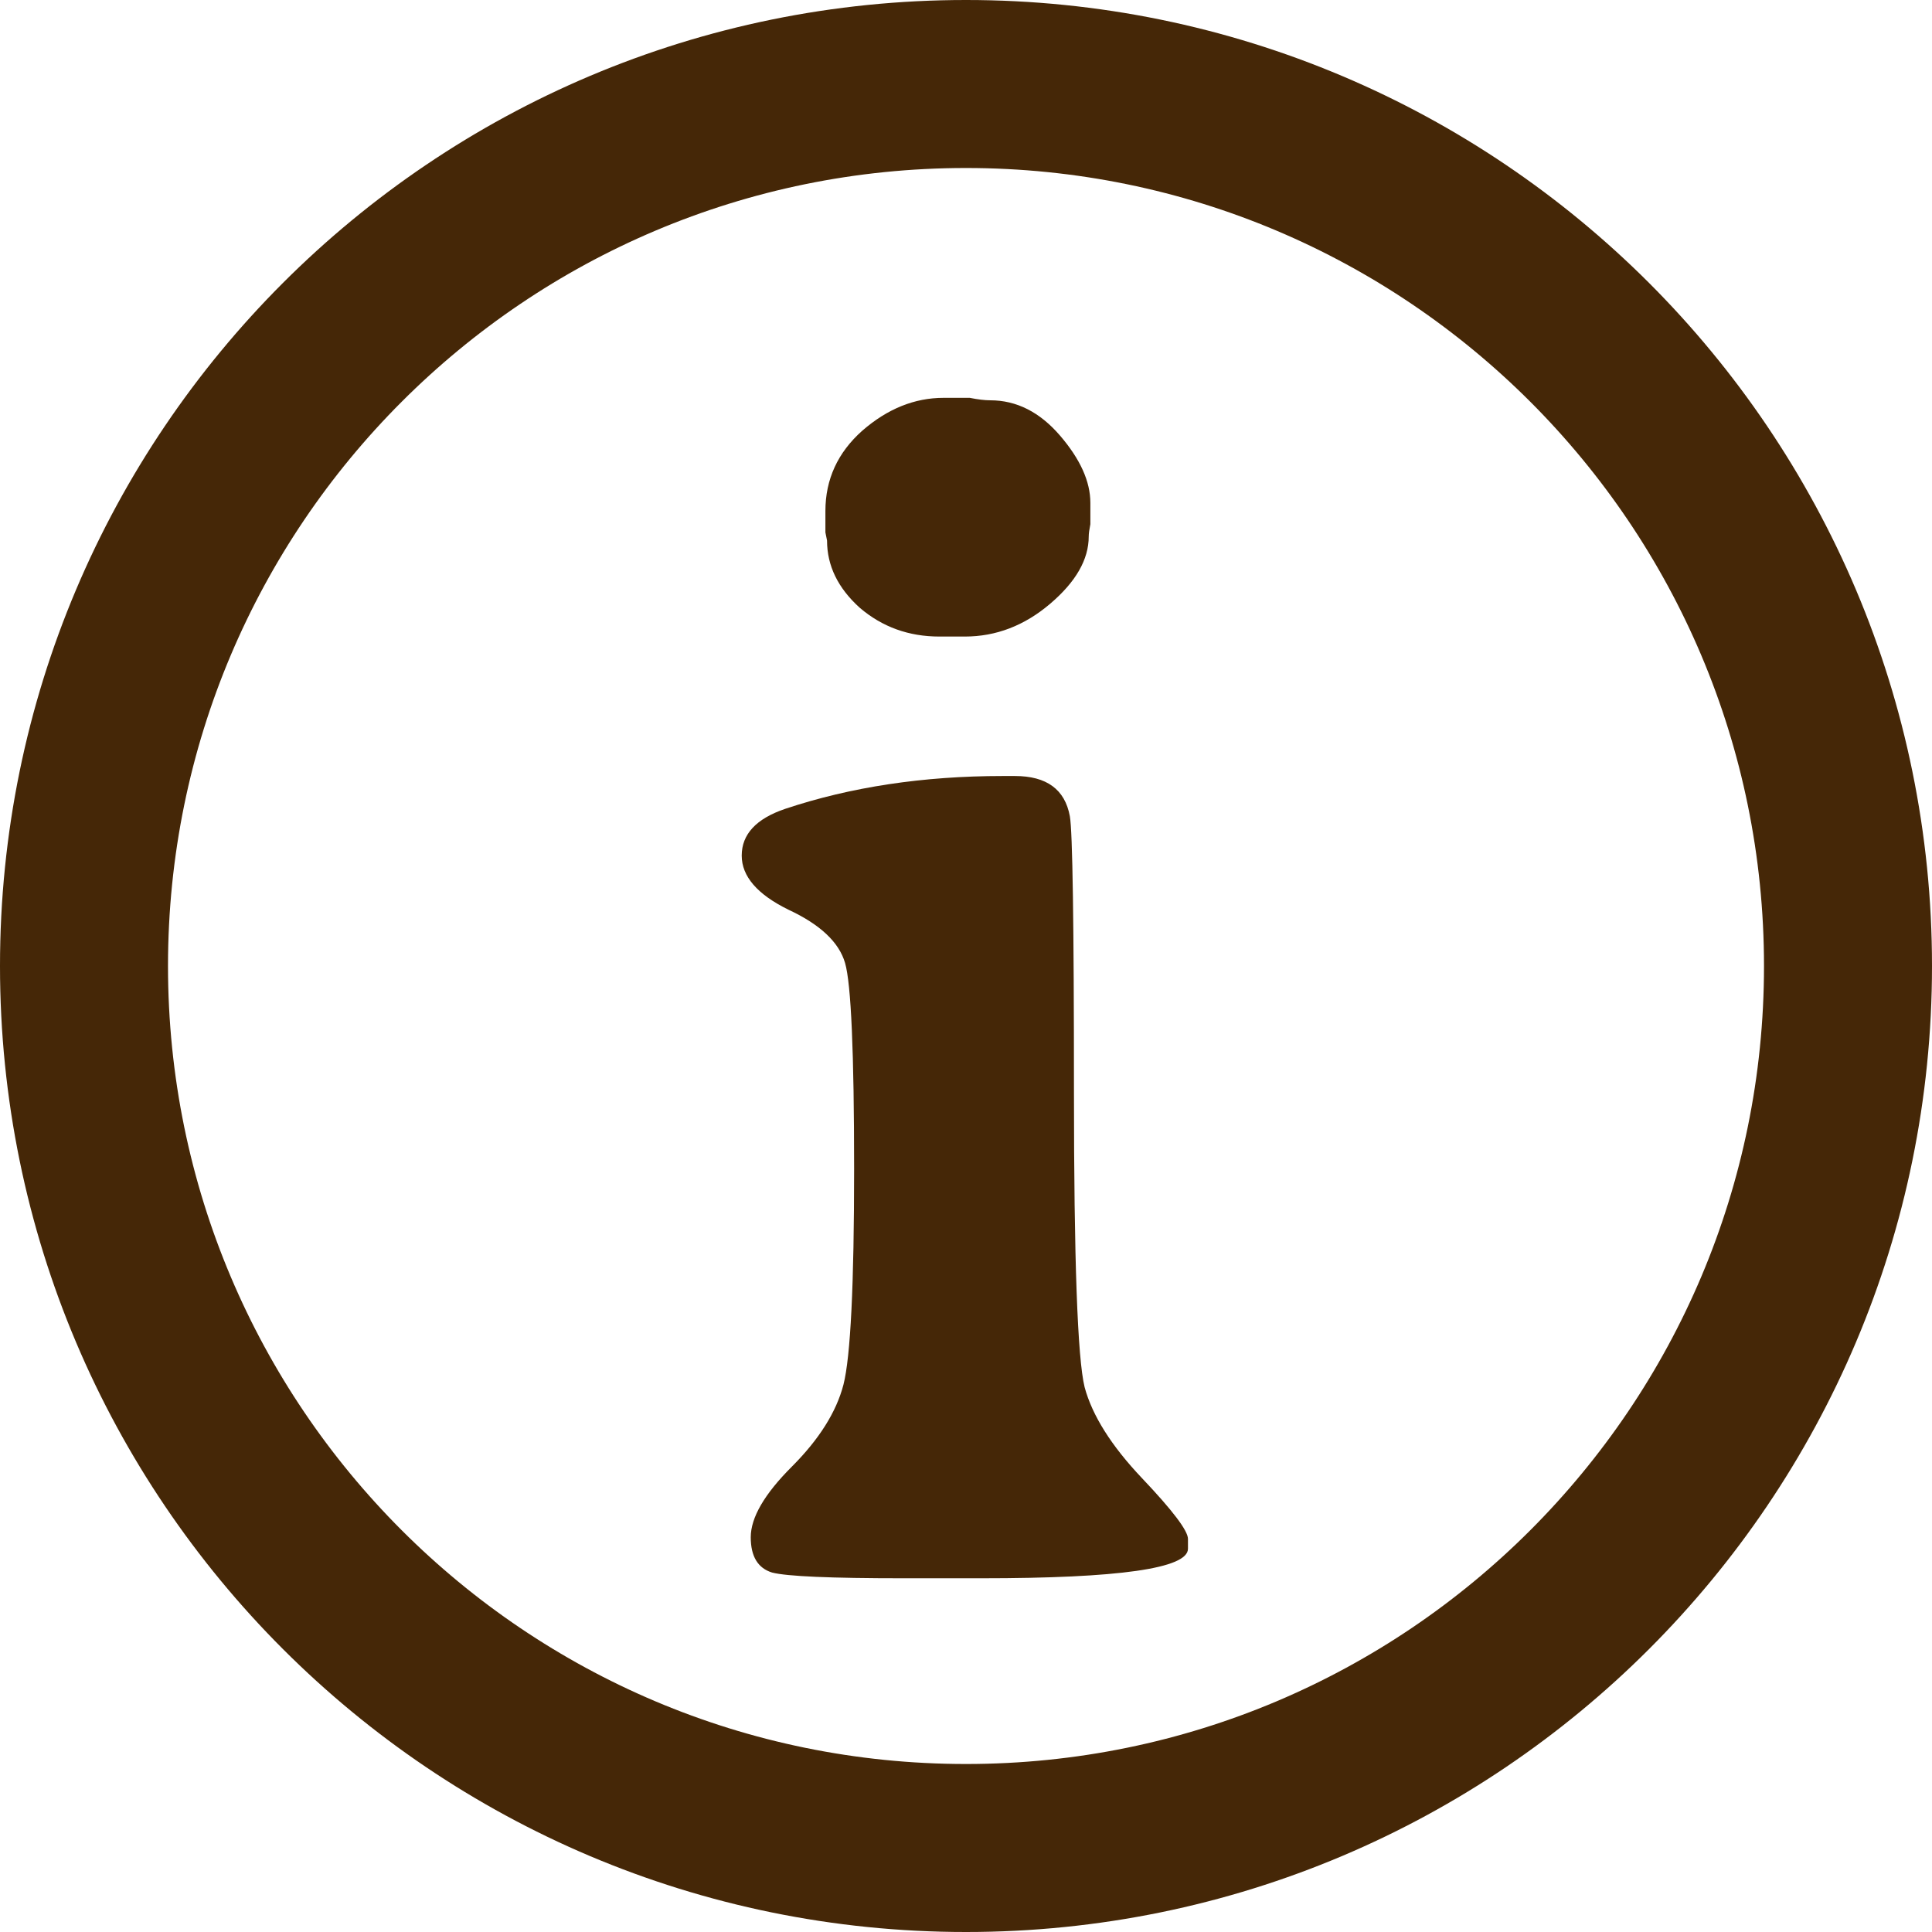
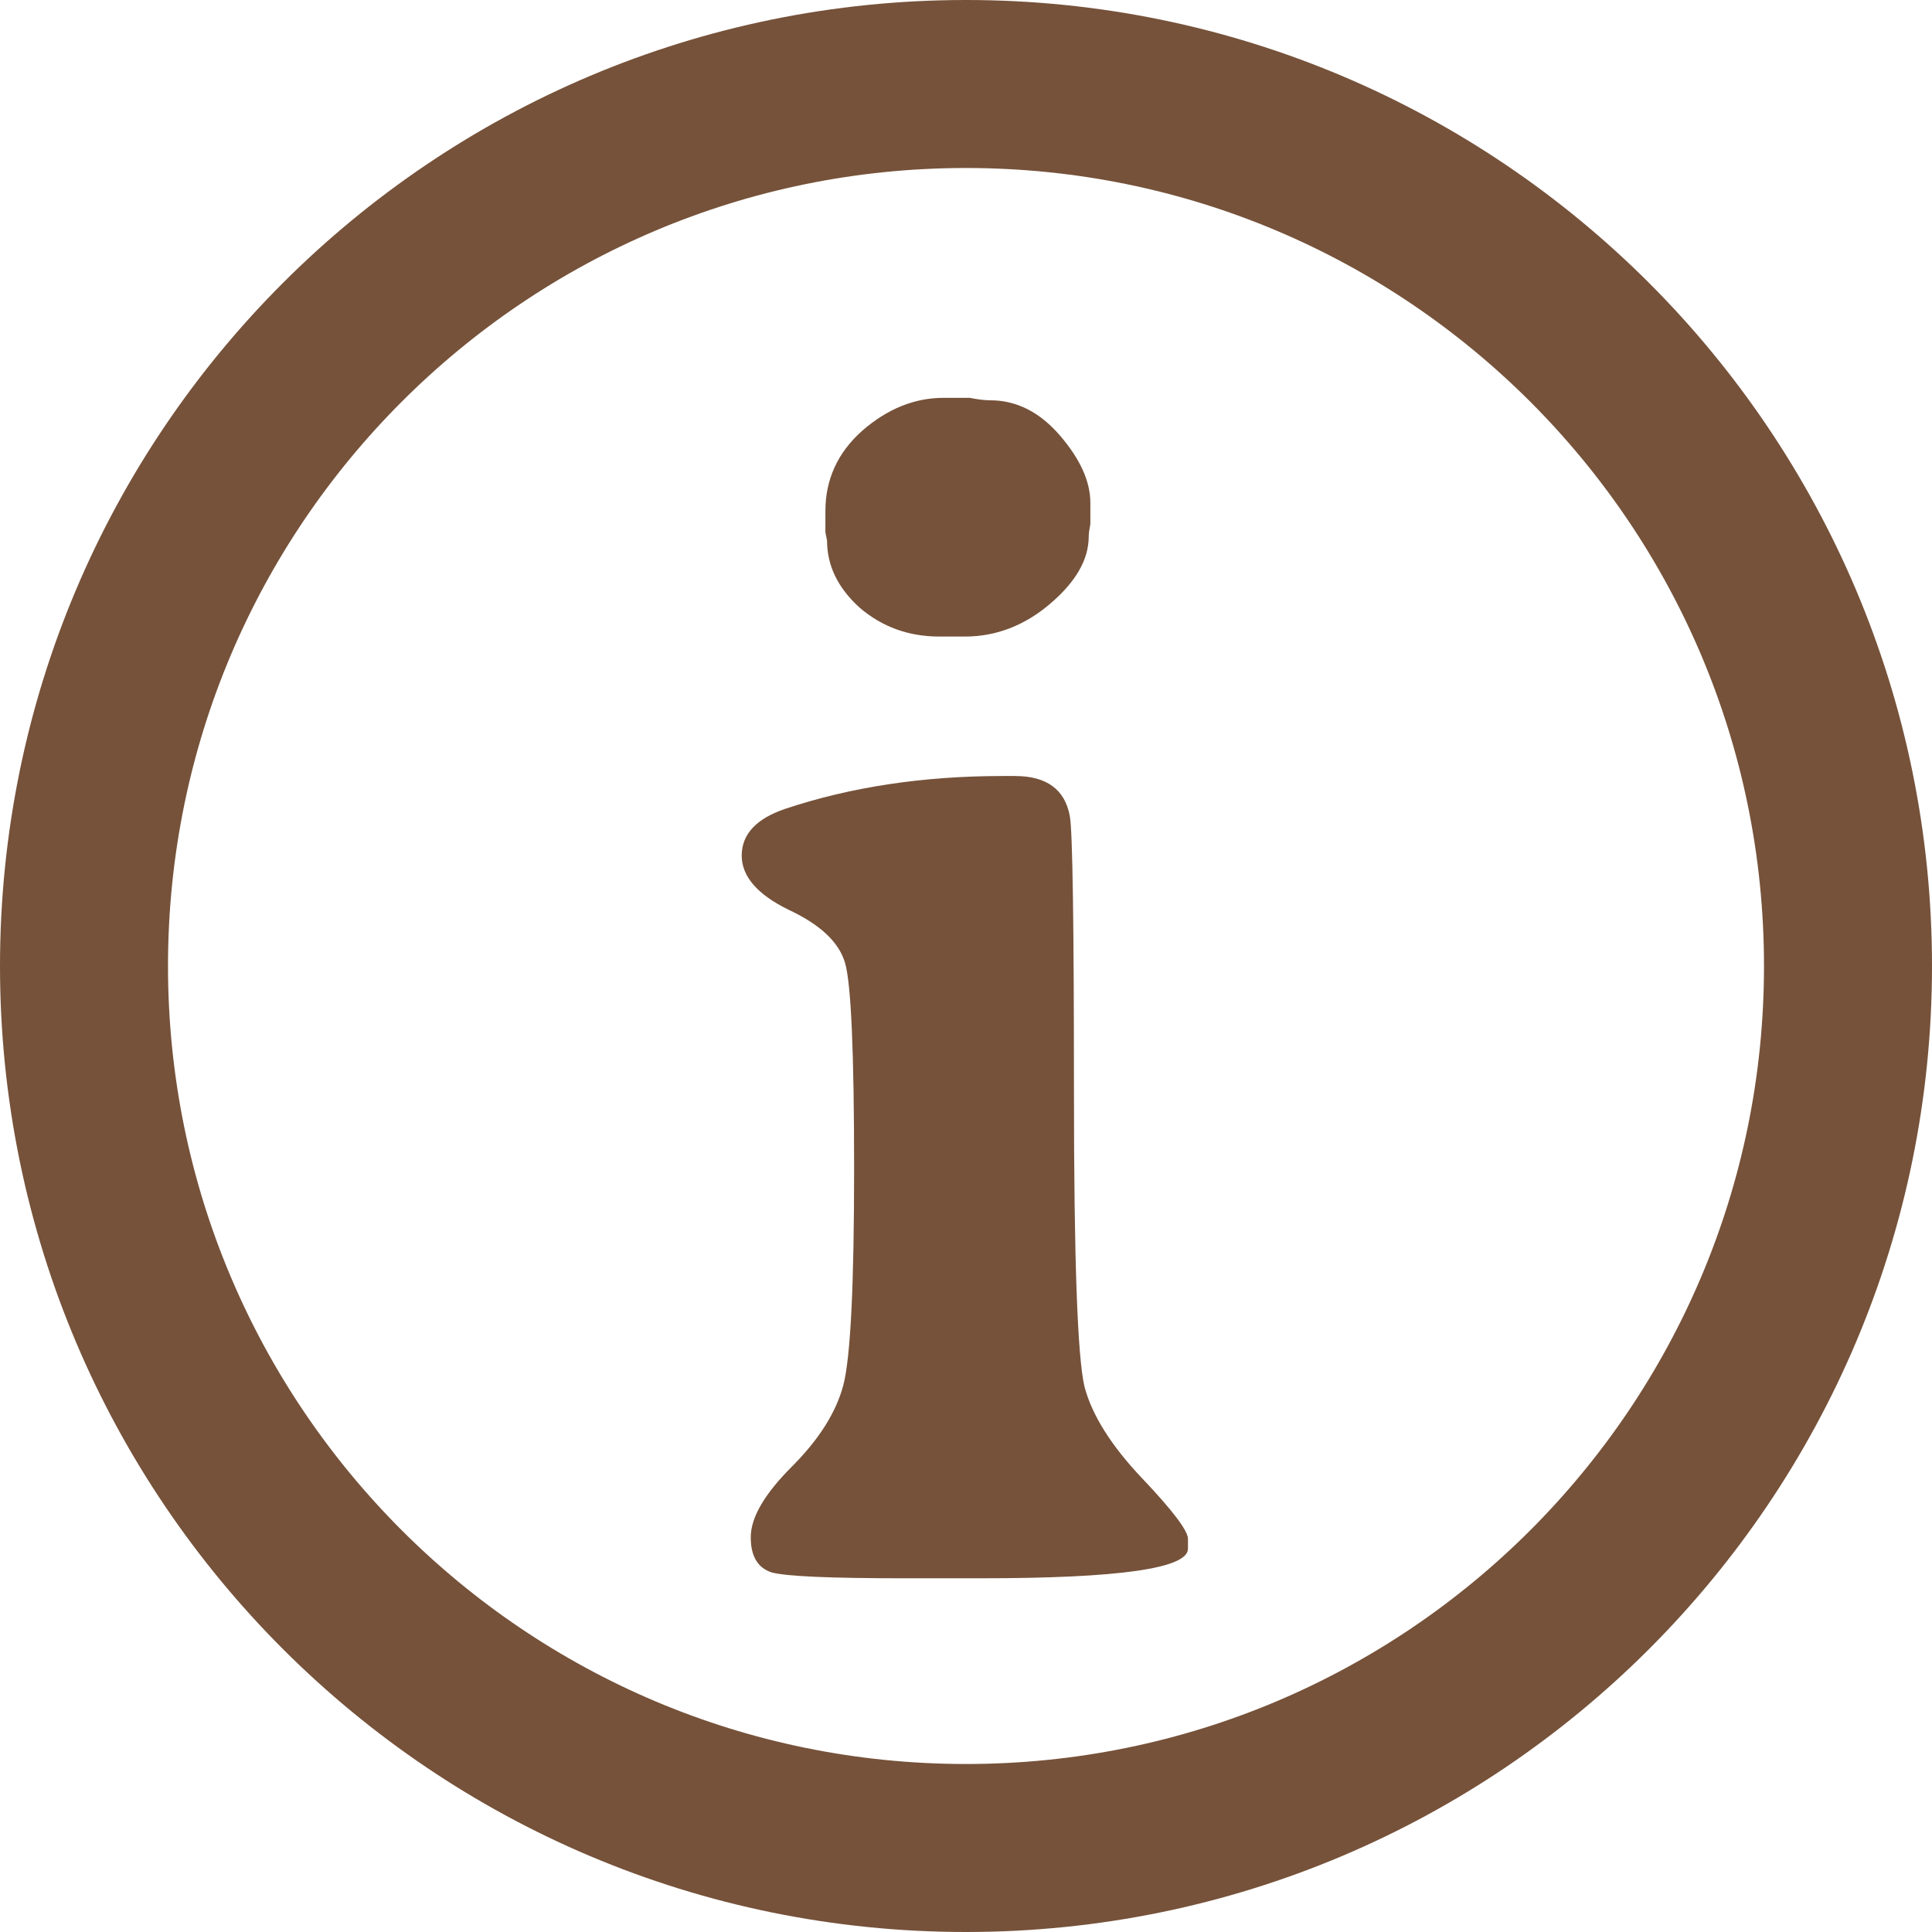
<svg xmlns="http://www.w3.org/2000/svg" width="92" height="92" viewBox="0 0 92 92" fill="none">
-   <circle cx="46" cy="46" r="42" stroke="#452707" stroke-width="8" />
-   <path d="M39.305 24.336C39.305 22.826 39.891 21.549 41.062 20.508C42.26 19.466 43.55 18.945 44.93 18.945H46.18C46.57 19.023 46.896 19.062 47.156 19.062C48.406 19.062 49.513 19.622 50.477 20.742C51.44 21.862 51.922 22.93 51.922 23.945V24.961C51.87 25.221 51.844 25.417 51.844 25.547C51.844 26.641 51.232 27.708 50.008 28.75C48.784 29.792 47.43 30.312 45.945 30.312H44.734C43.276 30.312 42.013 29.857 40.945 28.945C39.904 28.008 39.383 26.94 39.383 25.742L39.305 25.352V24.336ZM46.727 75.156H43.016C39.552 75.156 37.469 75.065 36.766 74.883C36.089 74.674 35.75 74.115 35.75 73.203C35.75 72.266 36.401 71.146 37.703 69.844C39.005 68.542 39.825 67.24 40.164 65.938C40.503 64.609 40.672 61.185 40.672 55.664C40.672 50.117 40.529 46.849 40.242 45.859C39.956 44.87 39.057 44.023 37.547 43.32C36.062 42.591 35.32 41.732 35.32 40.742C35.32 39.727 36.01 38.984 37.391 38.516C40.516 37.474 43.966 36.953 47.742 36.953H48.328C49.839 36.953 50.711 37.591 50.945 38.867C51.075 39.596 51.141 43.971 51.141 51.992C51.141 59.987 51.31 64.674 51.648 66.055C52.013 67.409 52.925 68.854 54.383 70.391C55.841 71.927 56.57 72.891 56.57 73.281V73.75C56.57 74.688 53.289 75.156 46.727 75.156Z" fill="#452707" />
+   <circle cx="46" cy="46" r="42" stroke="#76523A" stroke-width="8" />
+   <path d="M39.305 24.336C39.305 22.826 39.891 21.549 41.062 20.508C42.26 19.466 43.55 18.945 44.93 18.945H46.18C46.57 19.023 46.896 19.062 47.156 19.062C48.406 19.062 49.513 19.622 50.477 20.742C51.44 21.862 51.922 22.93 51.922 23.945V24.961C51.87 25.221 51.844 25.417 51.844 25.547C51.844 26.641 51.232 27.708 50.008 28.75C48.784 29.792 47.43 30.312 45.945 30.312H44.734C43.276 30.312 42.013 29.857 40.945 28.945C39.904 28.008 39.383 26.94 39.383 25.742L39.305 25.352V24.336ZM46.727 75.156H43.016C39.552 75.156 37.469 75.065 36.766 74.883C36.089 74.674 35.75 74.115 35.75 73.203C35.75 72.266 36.401 71.146 37.703 69.844C39.005 68.542 39.825 67.24 40.164 65.938C40.503 64.609 40.672 61.185 40.672 55.664C40.672 50.117 40.529 46.849 40.242 45.859C39.956 44.87 39.057 44.023 37.547 43.32C36.062 42.591 35.32 41.732 35.32 40.742C35.32 39.727 36.01 38.984 37.391 38.516C40.516 37.474 43.966 36.953 47.742 36.953H48.328C49.839 36.953 50.711 37.591 50.945 38.867C51.075 39.596 51.141 43.971 51.141 51.992C51.141 59.987 51.31 64.674 51.648 66.055C52.013 67.409 52.925 68.854 54.383 70.391C55.841 71.927 56.57 72.891 56.57 73.281V73.75C56.57 74.688 53.289 75.156 46.727 75.156Z" fill="#76523A" />
</svg>
